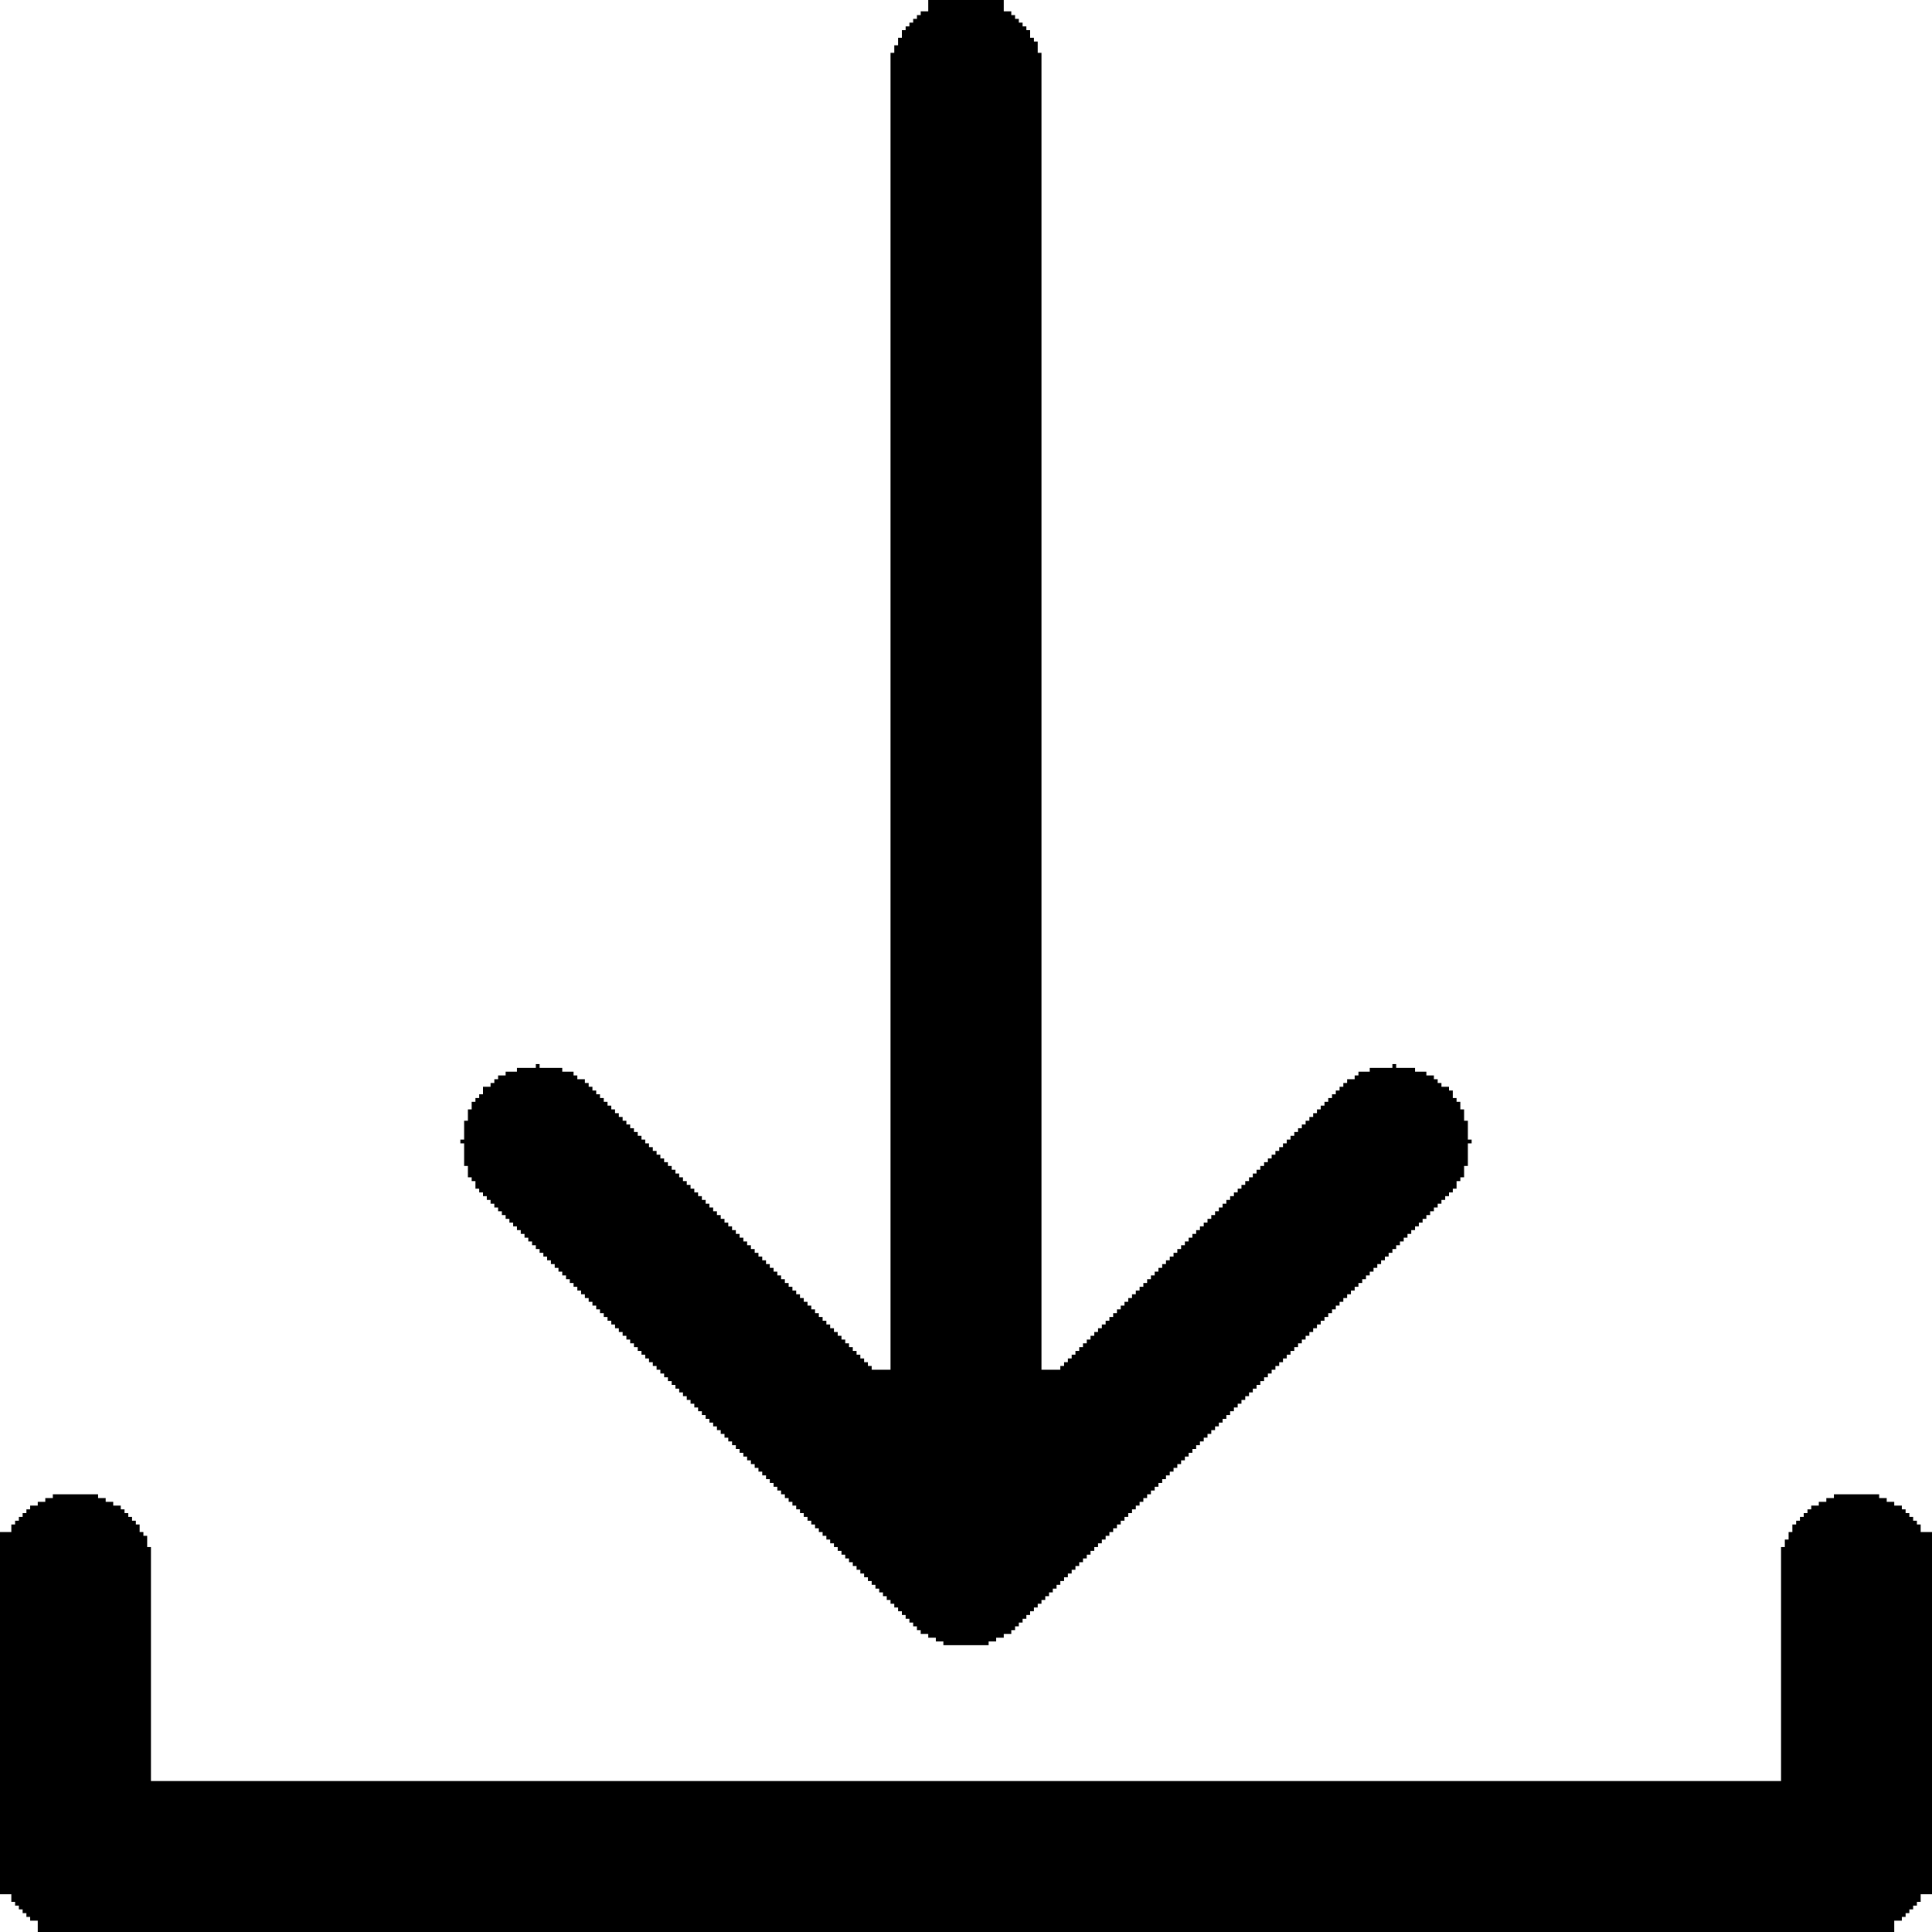
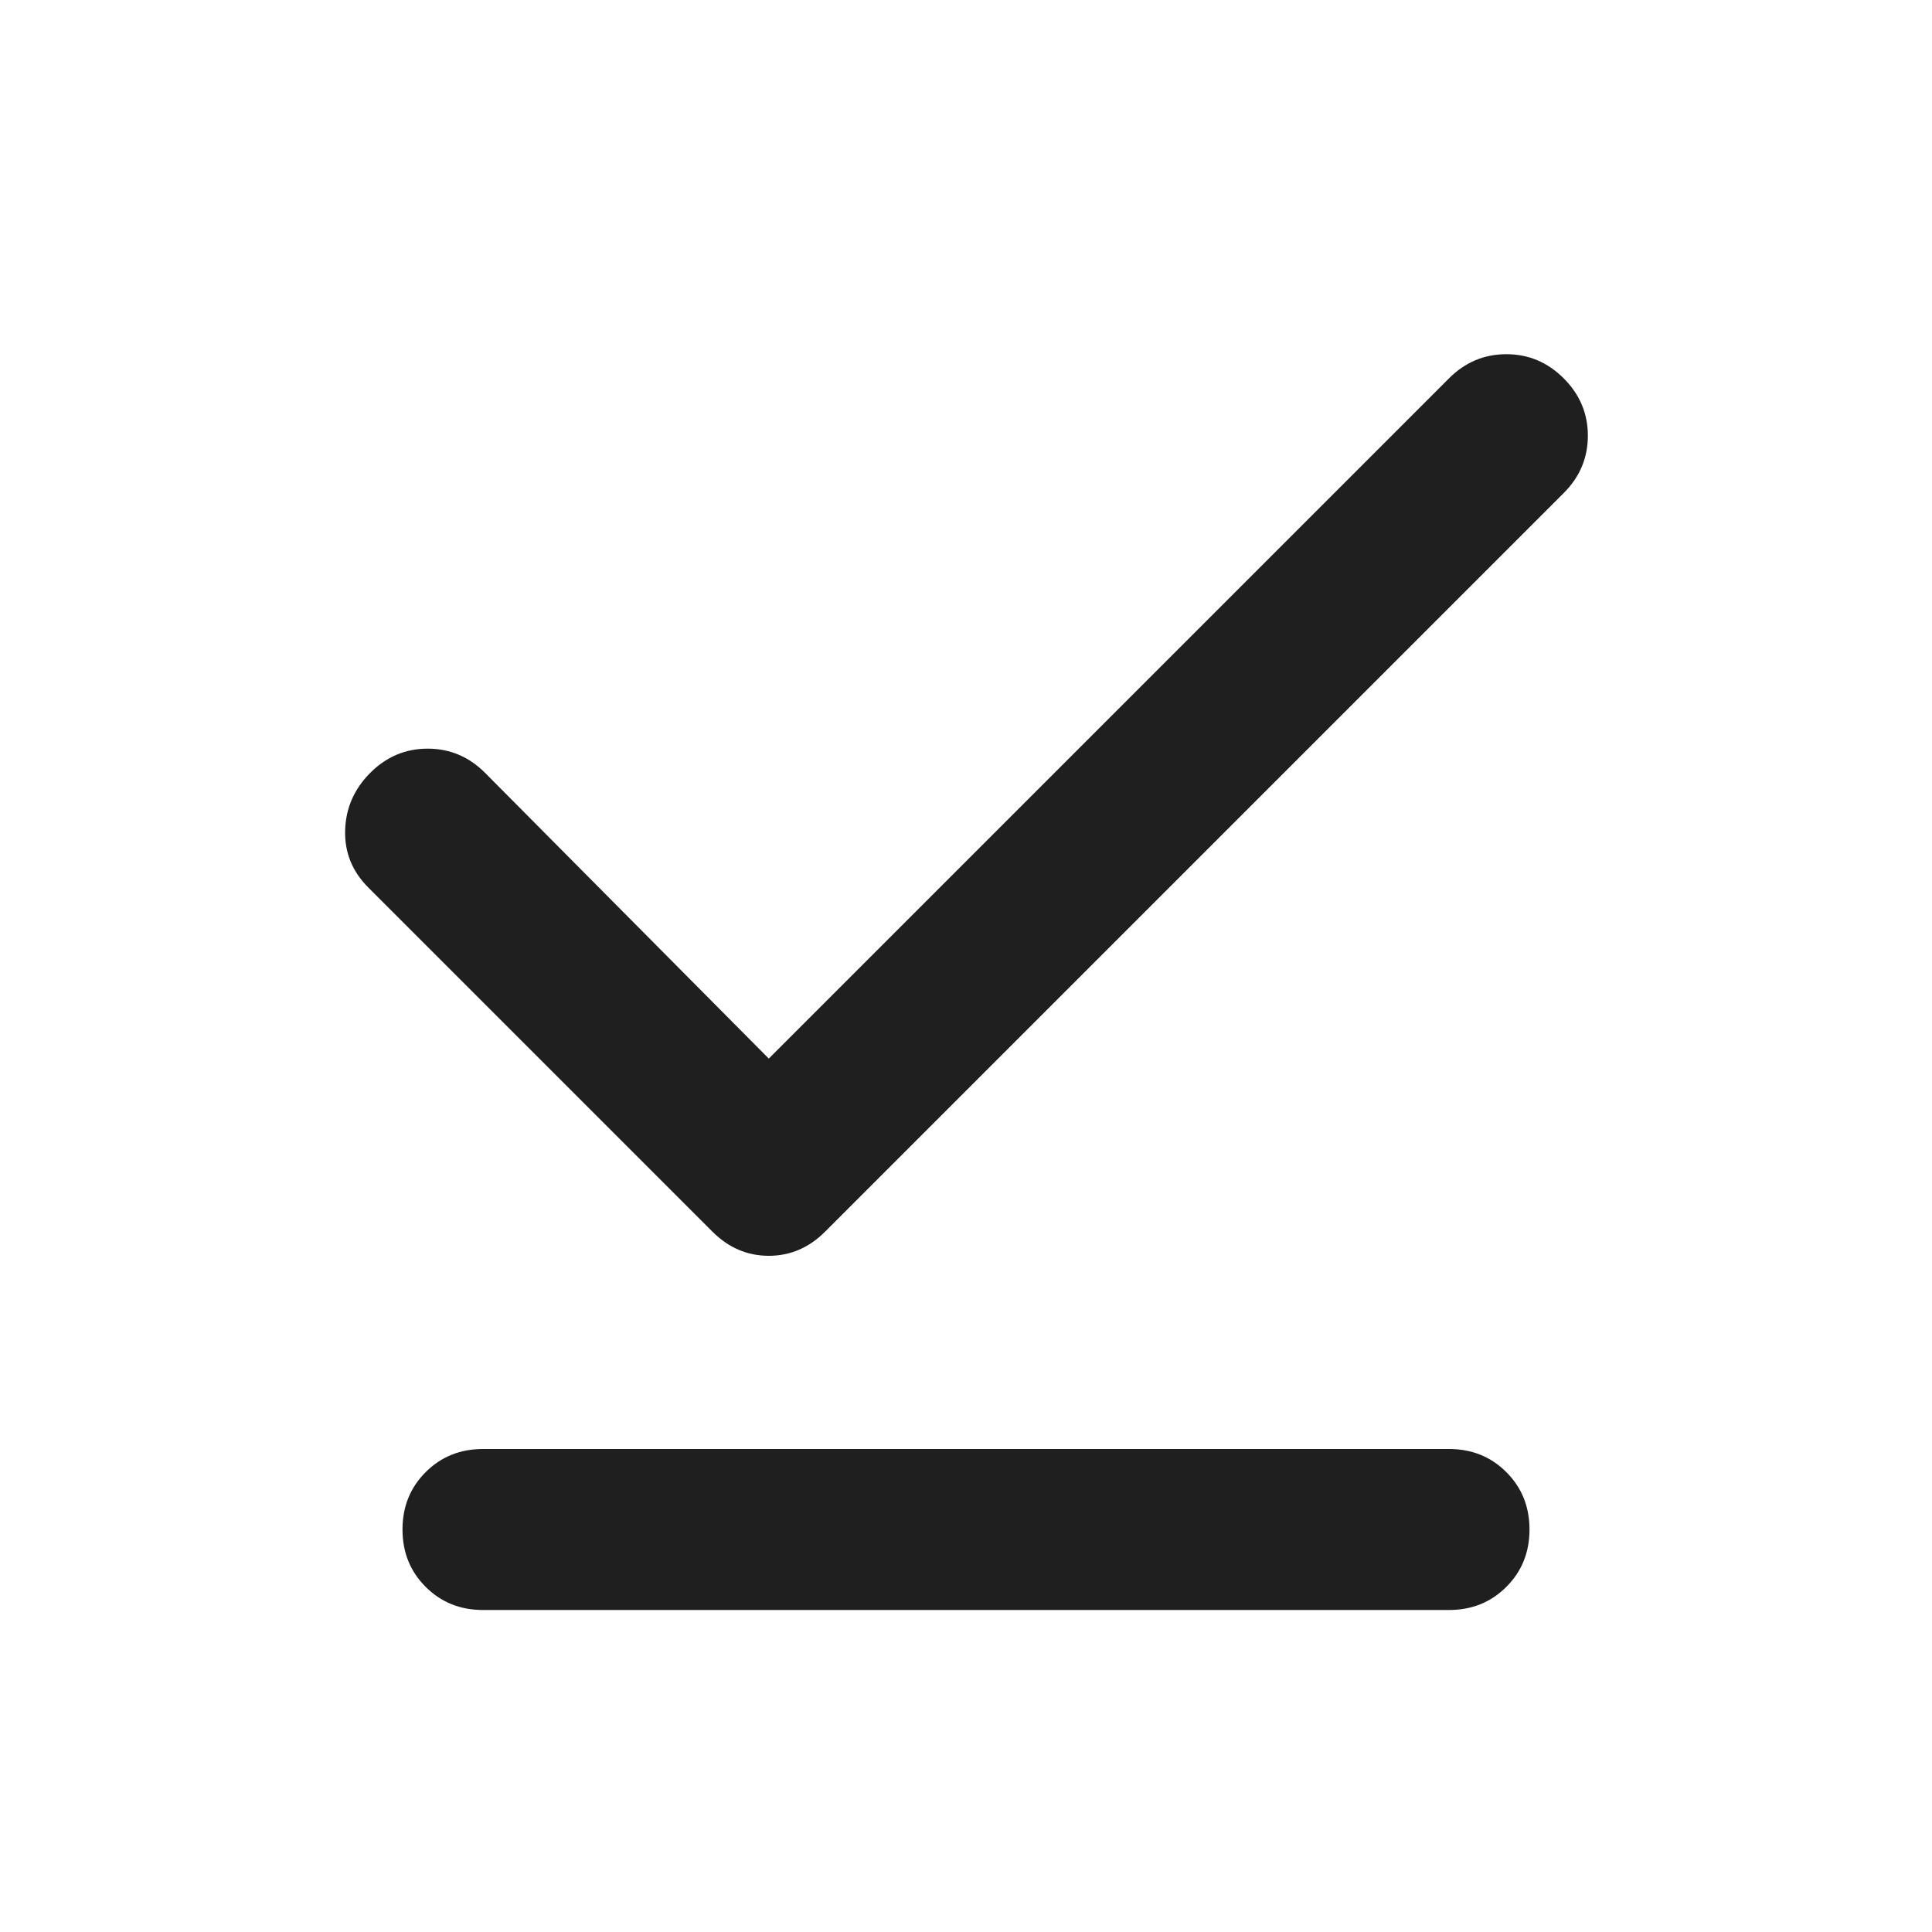
- <svg xmlns="http://www.w3.org/2000/svg" viewBox="0 0 512 512" width="512" height="512">
-   <path fill="#000" d="M246,0h20v1h-20zM246,1h20v1h-20zM246,2h20v1h-20zM244,3h24v1h-24zM243,4h26v1h-26zM242,5h28v1h-28zM241,6h30v1h-30zM240,7h32v1h-32zM239,8h34v1h-34zM239,9h34v1h-34zM238,10h36v1h-36zM238,11h37v1h-37zM237,12h38v1h-38zM237,13h38v1h-38zM236,14h40v1h-40zM236,15h40v1h-40zM236,16h40v1h-40zM236,17h40v1h-40zM236,18h40v1h-40zM236,19h40v1h-40zM236,20h40v1h-40zM236,21h40v1h-40zM236,22h40v1h-40zM236,23h40v1h-40zM236,24h40v1h-40zM236,25h40v1h-40zM236,26h40v1h-40zM236,27h40v1h-40zM236,28h40v1h-40zM236,29h40v1h-40zM236,30h40v1h-40zM236,31h40v1h-40zM236,32h40v1h-40zM236,33h40v1h-40zM236,34h40v1h-40zM236,35h40v1h-40zM236,36h40v1h-40zM236,37h40v1h-40zM236,38h40v1h-40zM236,39h40v1h-40zM236,40h40v1h-40zM236,41h40v1h-40zM236,42h40v1h-40zM236,43h40v1h-40zM236,44h40v1h-40zM236,45h40v1h-40zM236,46h40v1h-40zM236,47h40v1h-40zM236,48h40v1h-40zM236,49h40v1h-40zM236,50h40v1h-40zM236,51h40v1h-40zM236,52h40v1h-40zM236,53h40v1h-40zM236,54h40v1h-40zM236,55h40v1h-40zM236,56h40v1h-40zM236,57h40v1h-40zM236,58h40v1h-40zM236,59h40v1h-40zM236,60h40v1h-40zM236,61h40v1h-40zM236,62h40v1h-40zM236,63h40v1h-40zM236,64h40v1h-40zM236,65h40v1h-40zM236,66h40v1h-40zM236,67h40v1h-40zM236,68h40v1h-40zM236,69h40v1h-40zM236,70h40v1h-40zM236,71h40v1h-40zM236,72h40v1h-40zM236,73h40v1h-40zM236,74h40v1h-40zM236,75h40v1h-40zM236,76h40v1h-40zM236,77h40v1h-40zM236,78h40v1h-40zM236,79h40v1h-40zM236,80h40v1h-40zM236,81h40v1h-40zM236,82h40v1h-40zM236,83h40v1h-40zM236,84h40v1h-40zM236,85h40v1h-40zM236,86h40v1h-40zM236,87h40v1h-40zM236,88h40v1h-40zM236,89h40v1h-40zM236,90h40v1h-40zM236,91h40v1h-40zM236,92h40v1h-40zM236,93h40v1h-40zM236,94h40v1h-40zM236,95h40v1h-40zM236,96h40v1h-40zM236,97h40v1h-40zM236,98h40v1h-40zM236,99h40v1h-40zM236,100h40v1h-40zM236,101h40v1h-40zM236,102h40v1h-40zM236,103h40v1h-40zM236,104h40v1h-40zM236,105h40v1h-40zM236,106h40v1h-40zM236,107h40v1h-40zM236,108h40v1h-40zM236,109h40v1h-40zM236,110h40v1h-40zM236,111h40v1h-40zM236,112h40v1h-40zM236,113h40v1h-40zM236,114h40v1h-40zM236,115h40v1h-40zM236,116h40v1h-40zM236,117h40v1h-40zM236,118h40v1h-40zM236,119h40v1h-40zM236,120h40v1h-40zM236,121h40v1h-40zM236,122h40v1h-40zM236,123h40v1h-40zM236,124h40v1h-40zM236,125h40v1h-40zM236,126h40v1h-40zM236,127h40v1h-40zM236,128h40v1h-40zM236,129h40v1h-40zM236,130h40v1h-40zM236,131h40v1h-40zM236,132h40v1h-40zM236,133h40v1h-40zM236,134h40v1h-40zM236,135h40v1h-40zM236,136h40v1h-40zM236,137h40v1h-40zM236,138h40v1h-40zM236,139h40v1h-40zM236,140h40v1h-40zM236,141h40v1h-40zM236,142h40v1h-40zM236,143h40v1h-40zM236,144h40v1h-40zM236,145h40v1h-40zM236,146h40v1h-40zM236,147h40v1h-40zM236,148h40v1h-40zM236,149h40v1h-40zM236,150h40v1h-40zM236,151h40v1h-40zM236,152h40v1h-40zM236,153h40v1h-40zM236,154h40v1h-40zM236,155h40v1h-40zM236,156h40v1h-40zM236,157h40v1h-40zM236,158h40v1h-40zM236,159h40v1h-40zM236,160h40v1h-40zM236,161h40v1h-40zM236,162h40v1h-40zM236,163h40v1h-40zM236,164h40v1h-40zM236,165h40v1h-40zM236,166h40v1h-40zM236,167h40v1h-40zM236,168h40v1h-40zM236,169h40v1h-40zM236,170h40v1h-40zM236,171h40v1h-40zM236,172h40v1h-40zM236,173h40v1h-40zM236,174h40v1h-40zM236,175h40v1h-40zM236,176h40v1h-40zM236,177h40v1h-40zM236,178h40v1h-40zM236,179h40v1h-40zM236,180h40v1h-40zM236,181h40v1h-40zM236,182h40v1h-40zM236,183h40v1h-40zM236,184h40v1h-40zM236,185h40v1h-40zM236,186h40v1h-40zM236,187h40v1h-40zM236,188h40v1h-40zM236,189h40v1h-40zM236,190h40v1h-40zM236,191h40v1h-40zM236,192h40v1h-40zM236,193h40v1h-40zM236,194h40v1h-40zM236,195h40v1h-40zM236,196h40v1h-40zM236,197h40v1h-40zM236,198h40v1h-40zM236,199h40v1h-40zM236,200h40v1h-40zM236,201h40v1h-40zM236,202h40v1h-40zM236,203h40v1h-40zM236,204h40v1h-40zM236,205h40v1h-40zM236,206h40v1h-40zM236,207h40v1h-40zM236,208h40v1h-40zM236,209h40v1h-40zM236,210h40v1h-40zM236,211h40v1h-40zM236,212h40v1h-40zM236,213h40v1h-40zM236,214h40v1h-40zM236,215h40v1h-40zM236,216h40v1h-40zM236,217h40v1h-40zM236,218h40v1h-40zM236,219h40v1h-40zM236,220h40v1h-40zM236,221h40v1h-40zM236,222h40v1h-40zM236,223h40v1h-40zM236,224h40v1h-40zM236,225h40v1h-40zM236,226h40v1h-40zM236,227h40v1h-40zM236,228h40v1h-40zM236,229h40v1h-40zM236,230h40v1h-40zM236,231h40v1h-40zM236,232h40v1h-40zM236,233h40v1h-40zM236,234h40v1h-40zM236,235h40v1h-40zM236,236h40v1h-40zM236,237h40v1h-40zM236,238h40v1h-40zM236,239h40v1h-40zM236,240h40v1h-40zM236,241h40v1h-40zM236,242h40v1h-40zM236,243h40v1h-40zM236,244h40v1h-40zM236,245h40v1h-40zM236,246h40v1h-40zM236,247h40v1h-40zM236,248h40v1h-40zM236,249h40v1h-40zM236,250h40v1h-40zM236,251h40v1h-40zM236,252h40v1h-40zM236,253h40v1h-40zM236,254h40v1h-40zM236,255h40v1h-40zM236,256h40v1h-40zM236,257h40v1h-40zM236,258h40v1h-40zM236,259h40v1h-40zM236,260h40v1h-40zM236,261h40v1h-40zM236,262h40v1h-40zM236,263h40v1h-40zM236,264h40v1h-40zM236,265h40v1h-40zM236,266h40v1h-40zM236,267h40v1h-40zM236,268h40v1h-40zM236,269h40v1h-40zM236,270h40v1h-40zM236,271h40v1h-40zM236,272h40v1h-40zM236,273h40v1h-40zM236,274h40v1h-40zM236,275h40v1h-40zM236,276h40v1h-40zM236,277h40v1h-40zM236,278h40v1h-40zM236,279h40v1h-40zM236,280h40v1h-40zM236,281h40v1h-40zM142,282h1v1h-1zM236,282h40v1h-40zM369,282h1v1h-1zM137,283h12v1h-12zM236,283h40v1h-40zM363,283h12v1h-12zM134,284h18v1h-18zM236,284h40v1h-40zM360,284h18v1h-18zM132,285h21v1h-21zM236,285h40v1h-40zM359,285h21v1h-21zM131,286h24v1h-24zM236,286h40v1h-40zM357,286h24v1h-24zM130,287h26v1h-26zM236,287h40v1h-40zM356,287h26v1h-26zM128,288h29v1h-29zM236,288h40v1h-40zM355,288h29v1h-29zM128,289h30v1h-30zM236,289h40v1h-40zM354,289h31v1h-31zM127,290h32v1h-32zM236,290h40v1h-40zM353,290h32v1h-32zM126,291h34v1h-34zM236,291h40v1h-40zM352,291h34v1h-34zM125,292h36v1h-36zM236,292h40v1h-40zM351,292h36v1h-36zM125,293h37v1h-37zM236,293h40v1h-40zM350,293h37v1h-37zM124,294h39v1h-39zM236,294h40v1h-40zM349,294h39v1h-39zM124,295h40v1h-40zM236,295h40v1h-40zM348,295h40v1h-40zM124,296h41v1h-41zM236,296h40v1h-40zM347,296h41v1h-41zM123,297h43v1h-43zM236,297h40v1h-40zM346,297h43v1h-43zM123,298h44v1h-44zM236,298h40v1h-40zM345,298h44v1h-44zM123,299h45v1h-45zM236,299h40v1h-40zM344,299h45v1h-45zM123,300h46v1h-46zM236,300h40v1h-40zM343,300h46v1h-46zM123,301h47v1h-47zM236,301h40v1h-40zM342,301h47v1h-47zM122,302h49v1h-49zM236,302h40v1h-40zM341,302h49v1h-49zM123,303h49v1h-49zM236,303h40v1h-40zM340,303h49v1h-49zM123,304h50v1h-50zM236,304h40v1h-40zM339,304h50v1h-50zM123,305h51v1h-51zM236,305h40v1h-40zM338,305h51v1h-51zM123,306h52v1h-52zM236,306h40v1h-40zM337,306h52v1h-52zM123,307h53v1h-53zM236,307h40v1h-40zM336,307h53v1h-53zM123,308h54v1h-54zM236,308h40v1h-40zM335,308h54v1h-54zM124,309h54v1h-54zM236,309h40v1h-40zM334,309h54v1h-54zM124,310h55v1h-55zM236,310h40v1h-40zM333,310h55v1h-55zM124,311h56v1h-56zM236,311h40v1h-40zM332,311h56v1h-56zM125,312h56v1h-56zM236,312h40v1h-40zM331,312h56v1h-56zM126,313h56v1h-56zM236,313h40v1h-40zM330,313h56v1h-56zM126,314h57v1h-57zM236,314h40v1h-40zM329,314h57v1h-57zM127,315h57v1h-57zM236,315h40v1h-40zM328,315h57v1h-57zM128,316h57v1h-57zM236,316h40v1h-40zM327,316h57v1h-57zM129,317h57v1h-57zM236,317h40v1h-40zM326,317h57v1h-57zM130,318h57v1h-57zM236,318h40v1h-40zM325,318h57v1h-57zM131,319h57v1h-57zM236,319h40v1h-40zM324,319h57v1h-57zM132,320h57v1h-57zM236,320h40v1h-40zM323,320h57v1h-57zM133,321h57v1h-57zM236,321h40v1h-40zM322,321h57v1h-57zM134,322h57v1h-57zM236,322h40v1h-40zM321,322h57v1h-57zM135,323h57v1h-57zM236,323h40v1h-40zM320,323h57v1h-57zM136,324h57v1h-57zM236,324h40v1h-40zM319,324h57v1h-57zM137,325h57v1h-57zM236,325h40v1h-40zM318,325h57v1h-57zM138,326h57v1h-57zM236,326h40v1h-40zM317,326h57v1h-57zM139,327h57v1h-57zM236,327h40v1h-40zM316,327h57v1h-57zM140,328h57v1h-57zM236,328h40v1h-40zM315,328h57v1h-57zM141,329h57v1h-57zM236,329h40v1h-40zM314,329h57v1h-57zM142,330h57v1h-57zM236,330h40v1h-40zM313,330h57v1h-57zM143,331h57v1h-57zM236,331h40v1h-40zM312,331h57v1h-57zM144,332h57v1h-57zM236,332h40v1h-40zM311,332h57v1h-57zM145,333h57v1h-57zM236,333h40v1h-40zM310,333h57v1h-57zM146,334h57v1h-57zM236,334h40v1h-40zM309,334h57v1h-57zM147,335h57v1h-57zM236,335h40v1h-40zM308,335h57v1h-57zM148,336h57v1h-57zM236,336h40v1h-40zM307,336h57v1h-57zM149,337h57v1h-57zM236,337h40v1h-40zM306,337h57v1h-57zM150,338h57v1h-57zM236,338h40v1h-40zM305,338h57v1h-57zM151,339h57v1h-57zM236,339h40v1h-40zM304,339h57v1h-57zM152,340h57v1h-57zM236,340h40v1h-40zM303,340h57v1h-57zM153,341h57v1h-57zM236,341h40v1h-40zM302,341h57v1h-57zM154,342h57v1h-57zM236,342h40v1h-40zM301,342h57v1h-57zM155,343h57v1h-57zM236,343h40v1h-40zM300,343h57v1h-57zM156,344h57v1h-57zM236,344h40v1h-40zM299,344h57v1h-57zM157,345h57v1h-57zM236,345h40v1h-40zM298,345h57v1h-57zM158,346h57v1h-57zM236,346h40v1h-40zM297,346h57v1h-57zM159,347h57v1h-57zM236,347h40v1h-40zM296,347h57v1h-57zM160,348h57v1h-57zM236,348h40v1h-40zM295,348h57v1h-57zM161,349h57v1h-57zM236,349h40v1h-40zM294,349h57v1h-57zM162,350h57v1h-57zM236,350h40v1h-40zM293,350h57v1h-57zM163,351h57v1h-57zM236,351h40v1h-40zM292,351h57v1h-57zM164,352h57v1h-57zM236,352h40v1h-40zM291,352h57v1h-57zM165,353h57v1h-57zM236,353h40v1h-40zM290,353h57v1h-57zM166,354h57v1h-57zM236,354h40v1h-40zM289,354h57v1h-57zM167,355h57v1h-57zM236,355h40v1h-40zM288,355h57v1h-57zM168,356h57v1h-57zM236,356h40v1h-40zM287,356h57v1h-57zM169,357h57v1h-57zM236,357h40v1h-40zM286,357h57v1h-57zM170,358h57v1h-57zM236,358h40v1h-40zM285,358h57v1h-57zM171,359h57v1h-57zM236,359h40v1h-40zM284,359h57v1h-57zM172,360h57v1h-57zM236,360h40v1h-40zM283,360h57v1h-57zM173,361h57v1h-57zM236,361h40v1h-40zM282,361h57v1h-57zM174,362h57v1h-57zM236,362h40v1h-40zM281,362h57v1h-57zM175,363h162v1h-162zM176,364h160v1h-160zM177,365h158v1h-158zM178,366h156v1h-156zM179,367h154v1h-154zM180,368h152v1h-152zM181,369h150v1h-150zM182,370h148v1h-148zM183,371h146v1h-146zM184,372h144v1h-144zM185,373h142v1h-142zM186,374h140v1h-140zM187,375h138v1h-138zM188,376h136v1h-136zM189,377h134v1h-134zM190,378h132v1h-132zM191,379h130v1h-130zM192,380h128v1h-128zM193,381h126v1h-126zM194,382h124v1h-124zM195,383h122v1h-122zM196,384h120v1h-120zM197,385h118v1h-118zM198,386h116v1h-116zM199,387h114v1h-114zM200,388h112v1h-112zM201,389h110v1h-110zM202,390h108v1h-108zM203,391h106v1h-106zM204,392h104v1h-104zM205,393h102v1h-102zM206,394h100v1h-100zM207,395h98v1h-98zM14,396h12v1h-12zM208,396h96v1h-96zM486,396h12v1h-12zM12,397h16v1h-16zM209,397h94v1h-94zM484,397h16v1h-16zM10,398h20v1h-20zM210,398h92v1h-92zM482,398h20v1h-20zM8,399h24v1h-24zM211,399h90v1h-90zM480,399h24v1h-24zM7,400h26v1h-26zM212,400h88v1h-88zM479,400h26v1h-26zM6,401h28v1h-28zM213,401h86v1h-86zM478,401h28v1h-28zM5,402h30v1h-30zM214,402h84v1h-84zM477,402h30v1h-30zM4,403h32v1h-32zM215,403h82v1h-82zM476,403h32v1h-32zM3,404h34v1h-34zM216,404h80v1h-80zM475,404h34v1h-34zM3,405h34v1h-34zM217,405h78v1h-78zM475,405h34v1h-34zM0,406h38v1h-38zM218,406h76v1h-76zM474,406h38v1h-38zM0,407h39v1h-39zM219,407h74v1h-74zM474,407h38v1h-38zM0,408h39v1h-39zM220,408h72v1h-72zM473,408h39v1h-39zM0,409h39v1h-39zM221,409h70v1h-70zM473,409h39v1h-39zM0,410h40v1h-40zM222,410h68v1h-68zM472,410h40v1h-40zM0,411h40v1h-40zM223,411h66v1h-66zM472,411h40v1h-40zM0,412h40v1h-40zM224,412h64v1h-64zM472,412h40v1h-40zM0,413h40v1h-40zM225,413h62v1h-62zM472,413h40v1h-40zM0,414h40v1h-40zM226,414h60v1h-60zM472,414h40v1h-40zM0,415h40v1h-40zM227,415h58v1h-58zM472,415h40v1h-40zM0,416h40v1h-40zM228,416h56v1h-56zM472,416h40v1h-40zM0,417h40v1h-40zM229,417h54v1h-54zM472,417h40v1h-40zM0,418h40v1h-40zM230,418h52v1h-52zM472,418h40v1h-40zM0,419h40v1h-40zM231,419h50v1h-50zM472,419h40v1h-40zM0,420h40v1h-40zM232,420h48v1h-48zM472,420h40v1h-40zM0,421h40v1h-40zM233,421h46v1h-46zM472,421h40v1h-40zM0,422h40v1h-40zM234,422h44v1h-44zM472,422h40v1h-40zM0,423h40v1h-40zM235,423h42v1h-42zM472,423h40v1h-40zM0,424h40v1h-40zM236,424h40v1h-40zM472,424h40v1h-40zM0,425h40v1h-40zM237,425h38v1h-38zM472,425h40v1h-40zM0,426h40v1h-40zM238,426h36v1h-36zM472,426h40v1h-40zM0,427h40v1h-40zM239,427h34v1h-34zM472,427h40v1h-40zM0,428h40v1h-40zM240,428h32v1h-32zM472,428h40v1h-40zM0,429h40v1h-40zM241,429h30v1h-30zM472,429h40v1h-40zM0,430h40v1h-40zM242,430h28v1h-28zM472,430h40v1h-40zM0,431h40v1h-40zM243,431h26v1h-26zM472,431h40v1h-40zM0,432h40v1h-40zM244,432h24v1h-24zM472,432h40v1h-40zM0,433h40v1h-40zM246,433h20v1h-20zM472,433h40v1h-40zM0,434h40v1h-40zM248,434h16v1h-16zM472,434h40v1h-40zM0,435h40v1h-40zM250,435h12v1h-12zM472,435h40v1h-40zM0,436h40v1h-40zM472,436h40v1h-40zM0,437h40v1h-40zM472,437h40v1h-40zM0,438h40v1h-40zM472,438h40v1h-40zM0,439h40v1h-40zM472,439h40v1h-40zM0,440h40v1h-40zM472,440h40v1h-40zM0,441h40v1h-40zM472,441h40v1h-40zM0,442h40v1h-40zM472,442h40v1h-40zM0,443h40v1h-40zM472,443h40v1h-40zM0,444h40v1h-40zM472,444h40v1h-40zM0,445h40v1h-40zM472,445h40v1h-40zM0,446h40v1h-40zM472,446h40v1h-40zM0,447h40v1h-40zM472,447h40v1h-40zM0,448h40v1h-40zM472,448h40v1h-40zM0,449h40v1h-40zM472,449h40v1h-40zM0,450h40v1h-40zM472,450h40v1h-40zM0,451h40v1h-40zM472,451h40v1h-40zM0,452h40v1h-40zM472,452h40v1h-40zM0,453h40v1h-40zM472,453h40v1h-40zM0,454h40v1h-40zM472,454h40v1h-40zM0,455h40v1h-40zM472,455h40v1h-40zM0,456h40v1h-40zM472,456h40v1h-40zM0,457h40v1h-40zM472,457h40v1h-40zM0,458h40v1h-40zM472,458h40v1h-40zM0,459h40v1h-40zM472,459h40v1h-40zM0,460h40v1h-40zM472,460h40v1h-40zM0,461h40v1h-40zM472,461h40v1h-40zM0,462h40v1h-40zM472,462h40v1h-40zM0,463h40v1h-40zM472,463h40v1h-40zM0,464h40v1h-40zM472,464h40v1h-40zM0,465h40v1h-40zM472,465h40v1h-40zM0,466h40v1h-40zM472,466h40v1h-40zM0,467h40v1h-40zM472,467h40v1h-40zM0,468h40v1h-40zM472,468h40v1h-40zM0,469h40v1h-40zM472,469h40v1h-40zM0,470h40v1h-40zM472,470h40v1h-40zM0,471h40v1h-40zM472,471h40v1h-40zM0,472h512v1h-512zM0,473h512v1h-512zM0,474h512v1h-512zM0,475h512v1h-512zM0,476h512v1h-512zM0,477h512v1h-512zM0,478h512v1h-512zM0,479h512v1h-512zM0,480h512v1h-512zM0,481h512v1h-512zM0,482h512v1h-512zM0,483h512v1h-512zM0,484h512v1h-512zM0,485h512v1h-512zM0,486h512v1h-512zM0,487h512v1h-512zM0,488h512v1h-512zM0,489h512v1h-512zM0,490h512v1h-512zM0,491h512v1h-512zM0,492h512v1h-512zM0,493h512v1h-512zM0,494h512v1h-512zM0,495h512v1h-512zM0,496h512v1h-512zM0,497h512v1h-512zM0,498h512v1h-512zM0,499h512v1h-512zM0,500h512v1h-512zM0,501h512v1h-512zM3,502h506v1h-506zM3,503h506v1h-506zM4,504h504v1h-504zM5,505h502v1h-502zM6,506h500v1h-500zM7,507h498v1h-498zM8,508h496v1h-496zM10,509h492v1h-492zM10,510h492v1h-492zM10,511h492v1h-492z" />
+ <svg xmlns="http://www.w3.org/2000/svg" height="24px" viewBox="0 -960 960 960" width="24px" fill="#1f1f1f">
+   <path d="m382-434 338-338q12-12 28.5-12t28.5 12q12 12 12 28.5T777-715L410-348q-12 12-28 12t-28-12L183-519q-12-12-11.5-28.5T184-576q12-12 28.5-12t28.5 12l141 142ZM240-160q-17 0-28.5-11.5T200-200q0-17 11.5-28.5T240-240h480q17 0 28.5 11.5T760-200q0 17-11.5 28.5T720-160H240Z" />
</svg>
